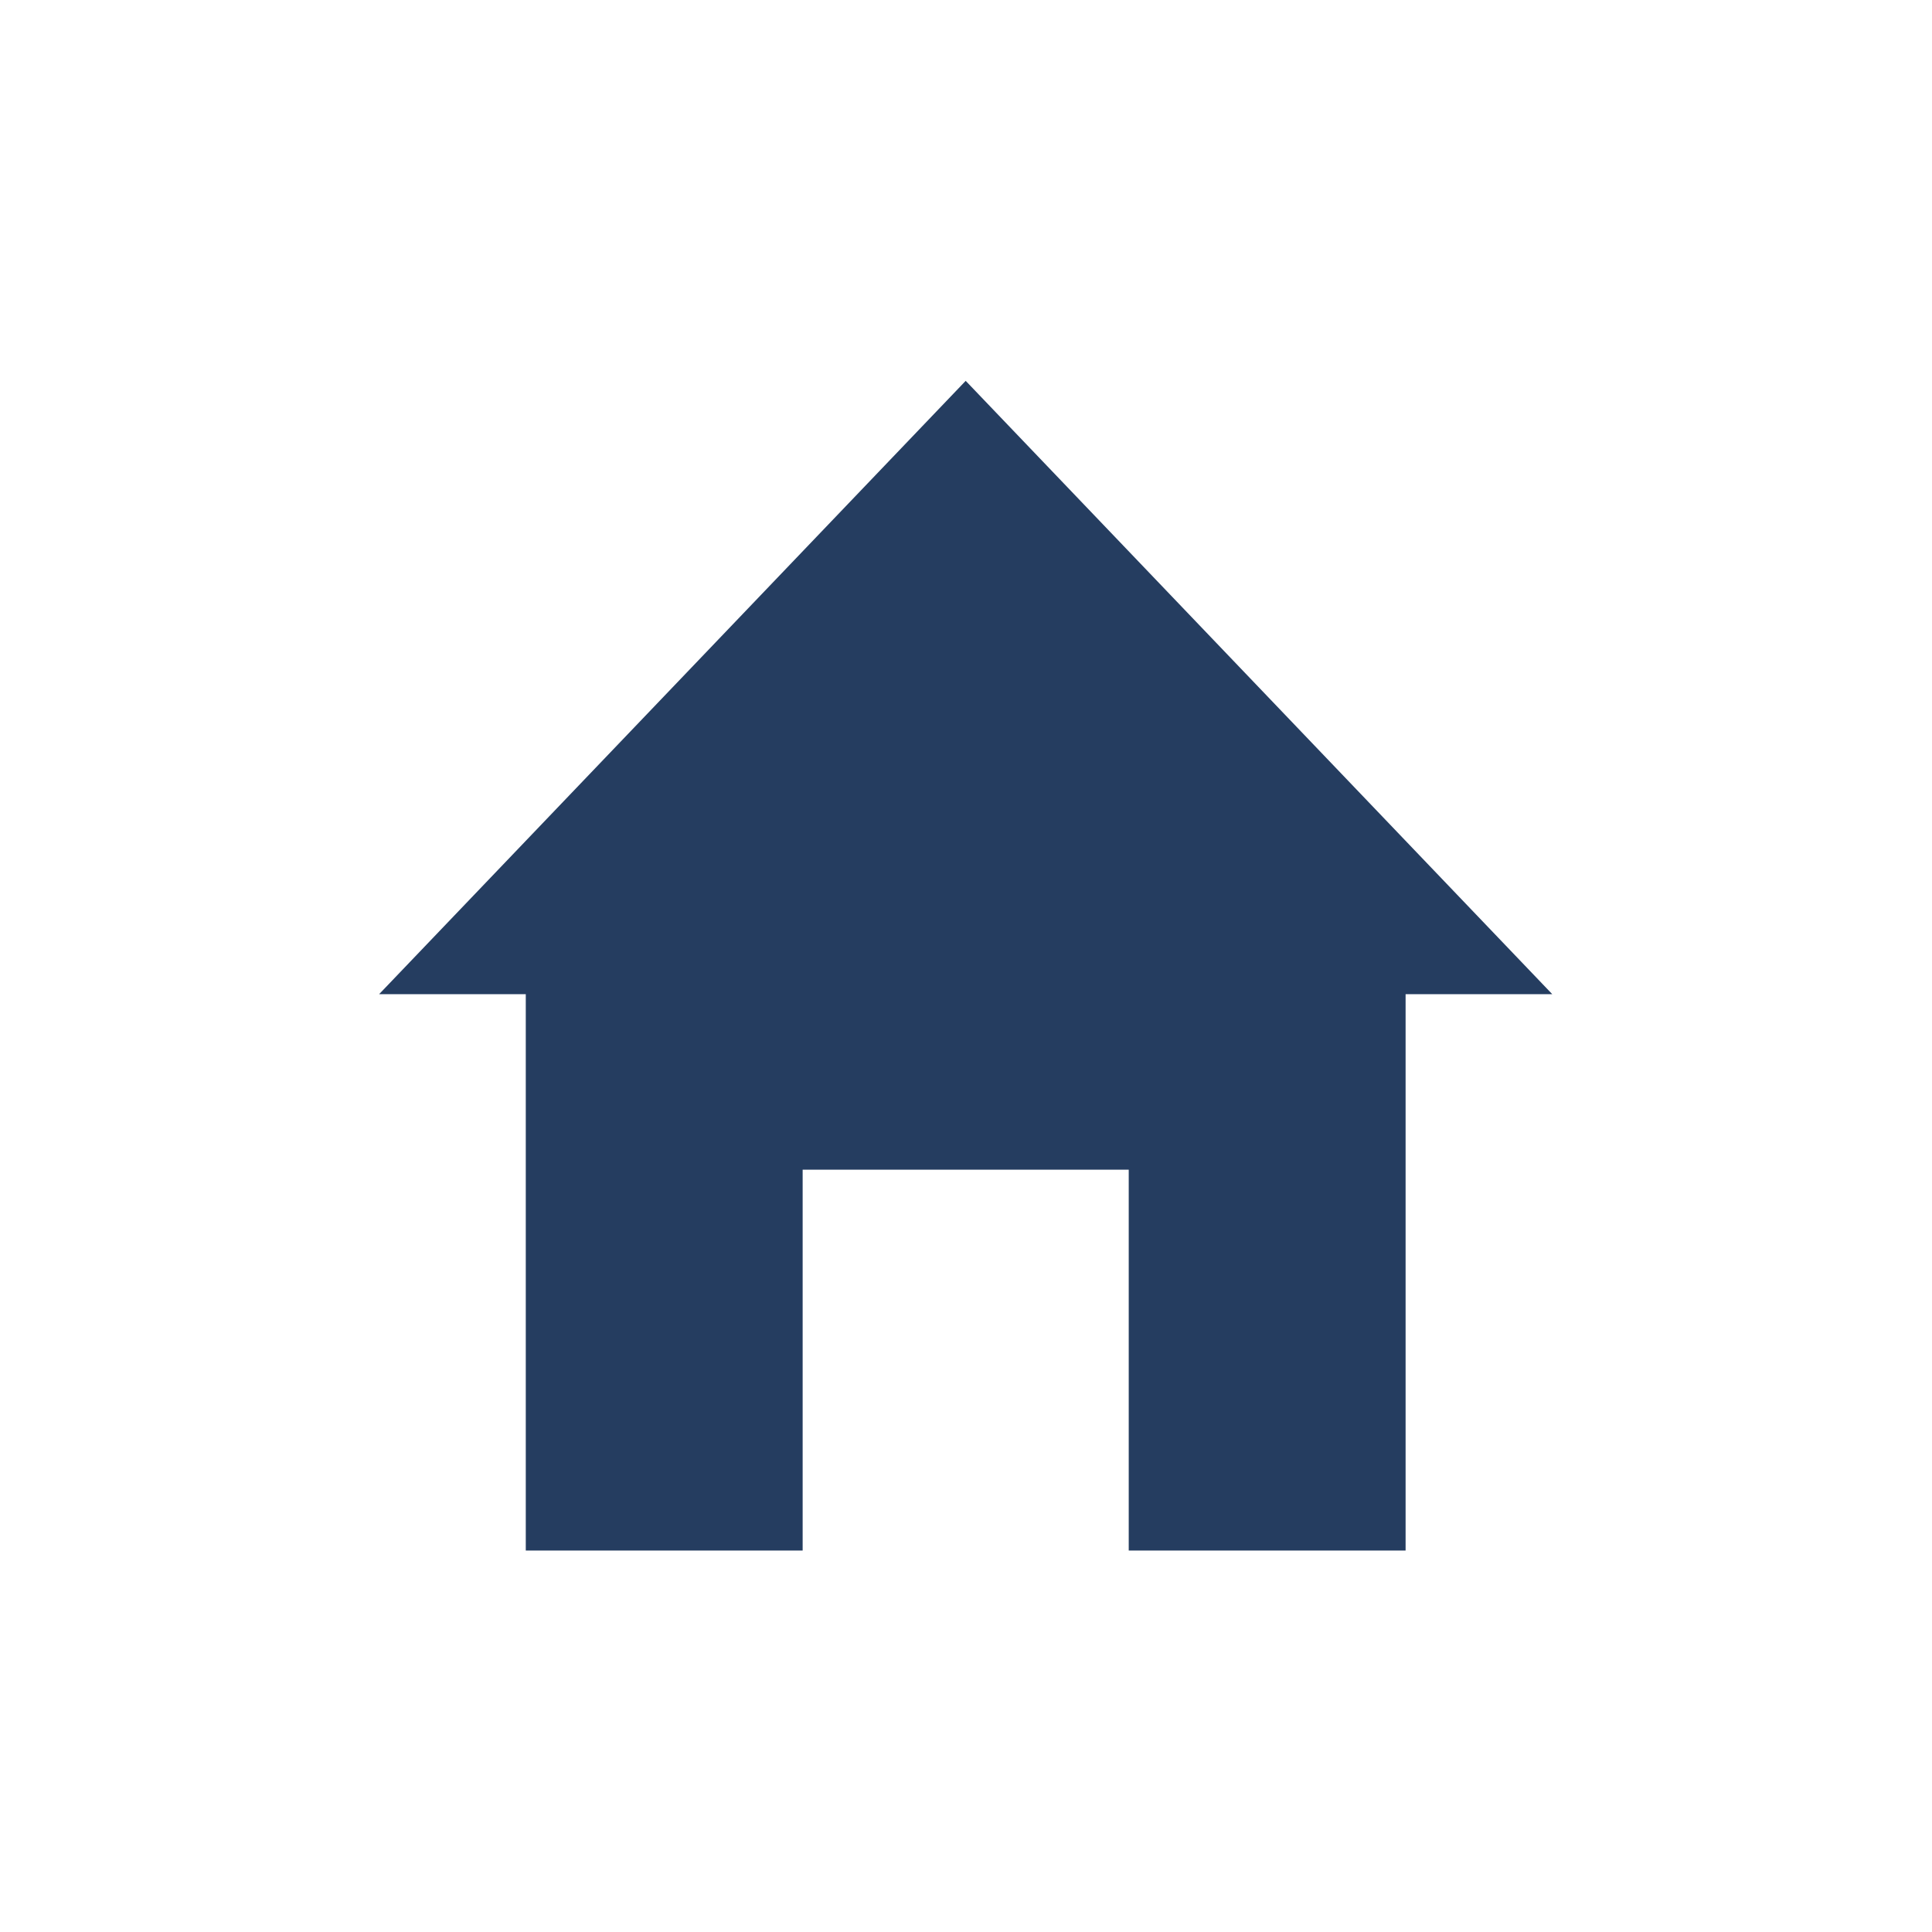
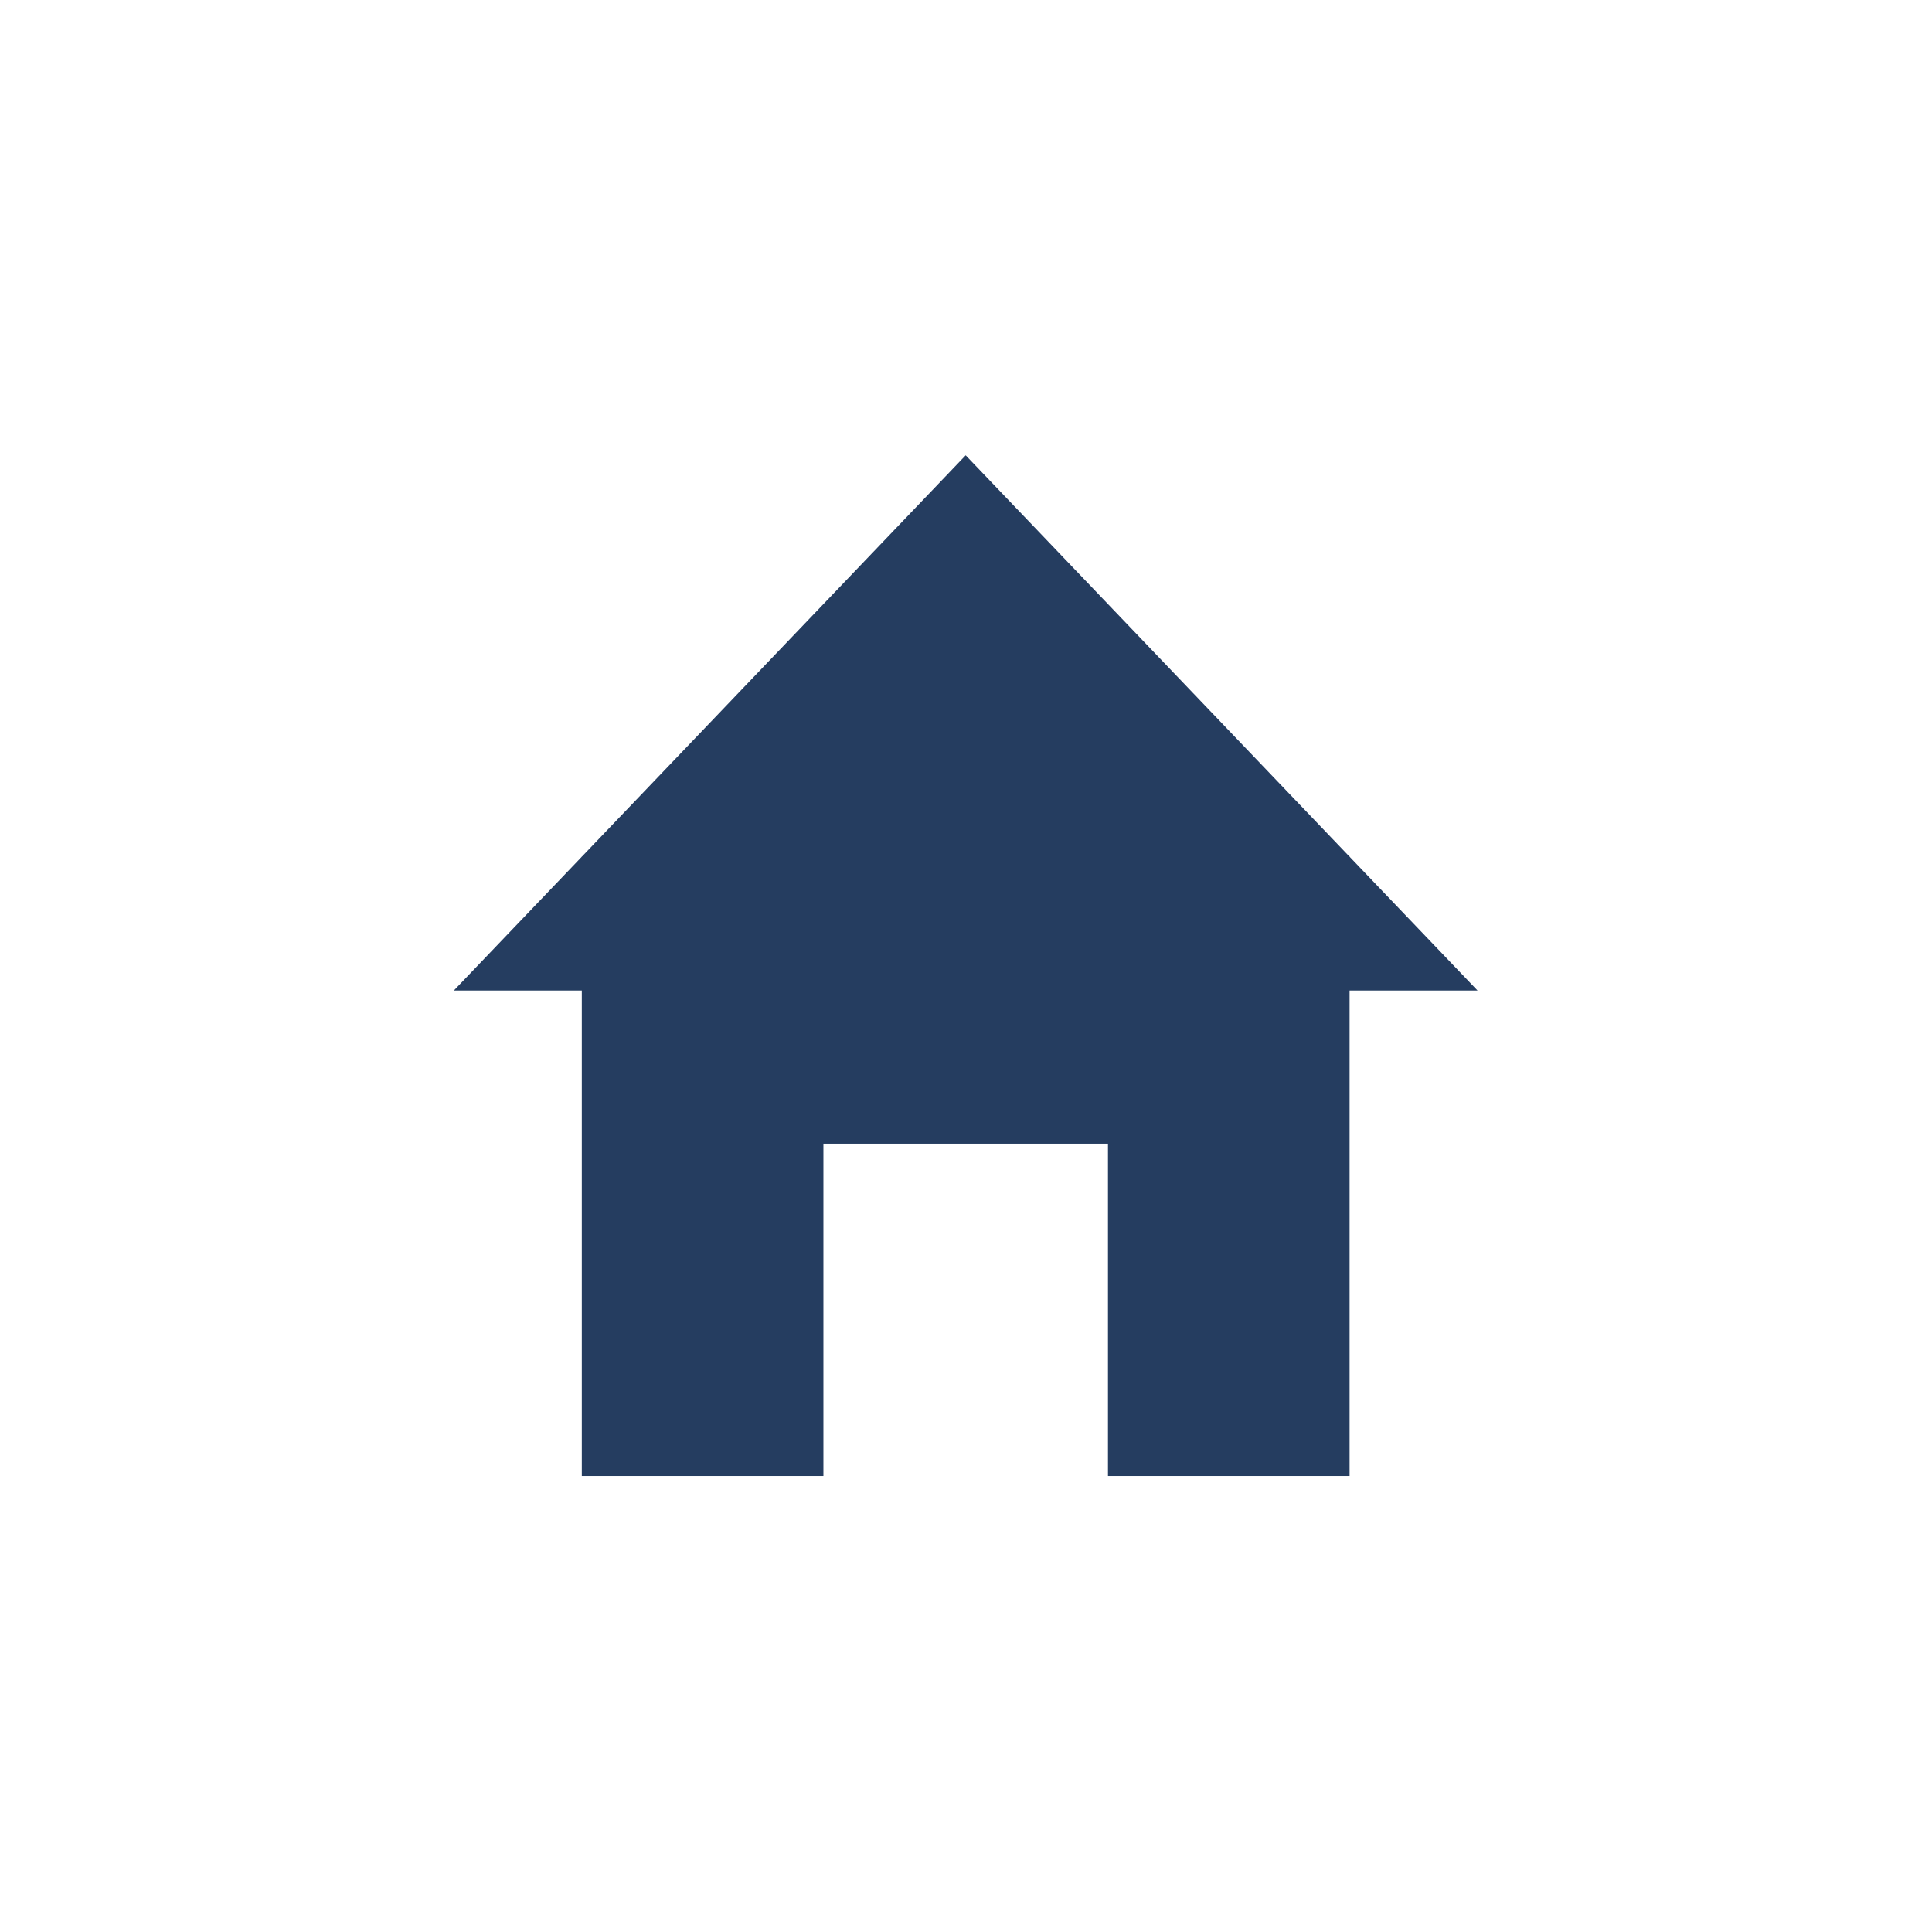
<svg xmlns="http://www.w3.org/2000/svg" width="100%" height="100%" viewBox="0 0 2084 2084" version="1.1" xml:space="preserve" style="fill-rule:evenodd;clip-rule:evenodd;stroke-linejoin:round;stroke-miterlimit:1.414;">
  <g>
-     <path d="M1516.18,906.975l0,765.555l-949.033,0l0,-765.555l949.033,0Zm-298.648,354.734l-351.737,0l0,410.821l351.737,0l0,-410.821Z" style="fill:#253d60;" />
-     <path d="M1674.38,1072.39l-632.713,-661.586l-632.713,661.586l1265.43,0Z" style="fill:#253d60;" />
+     <path d="M1455.76,924.126l0,668.073l-828.188,0l0,-668.073l828.188,0Zm-260.62,309.564l-306.949,0l0,358.509l306.949,0l0,-358.509Z" style="fill:#253d60;" />
+     <path d="M1593.81,1068.48l-552.146,-577.343l-552.147,577.343l1104.29,0Z" style="fill:#253d60;" />
  </g>
</svg>
